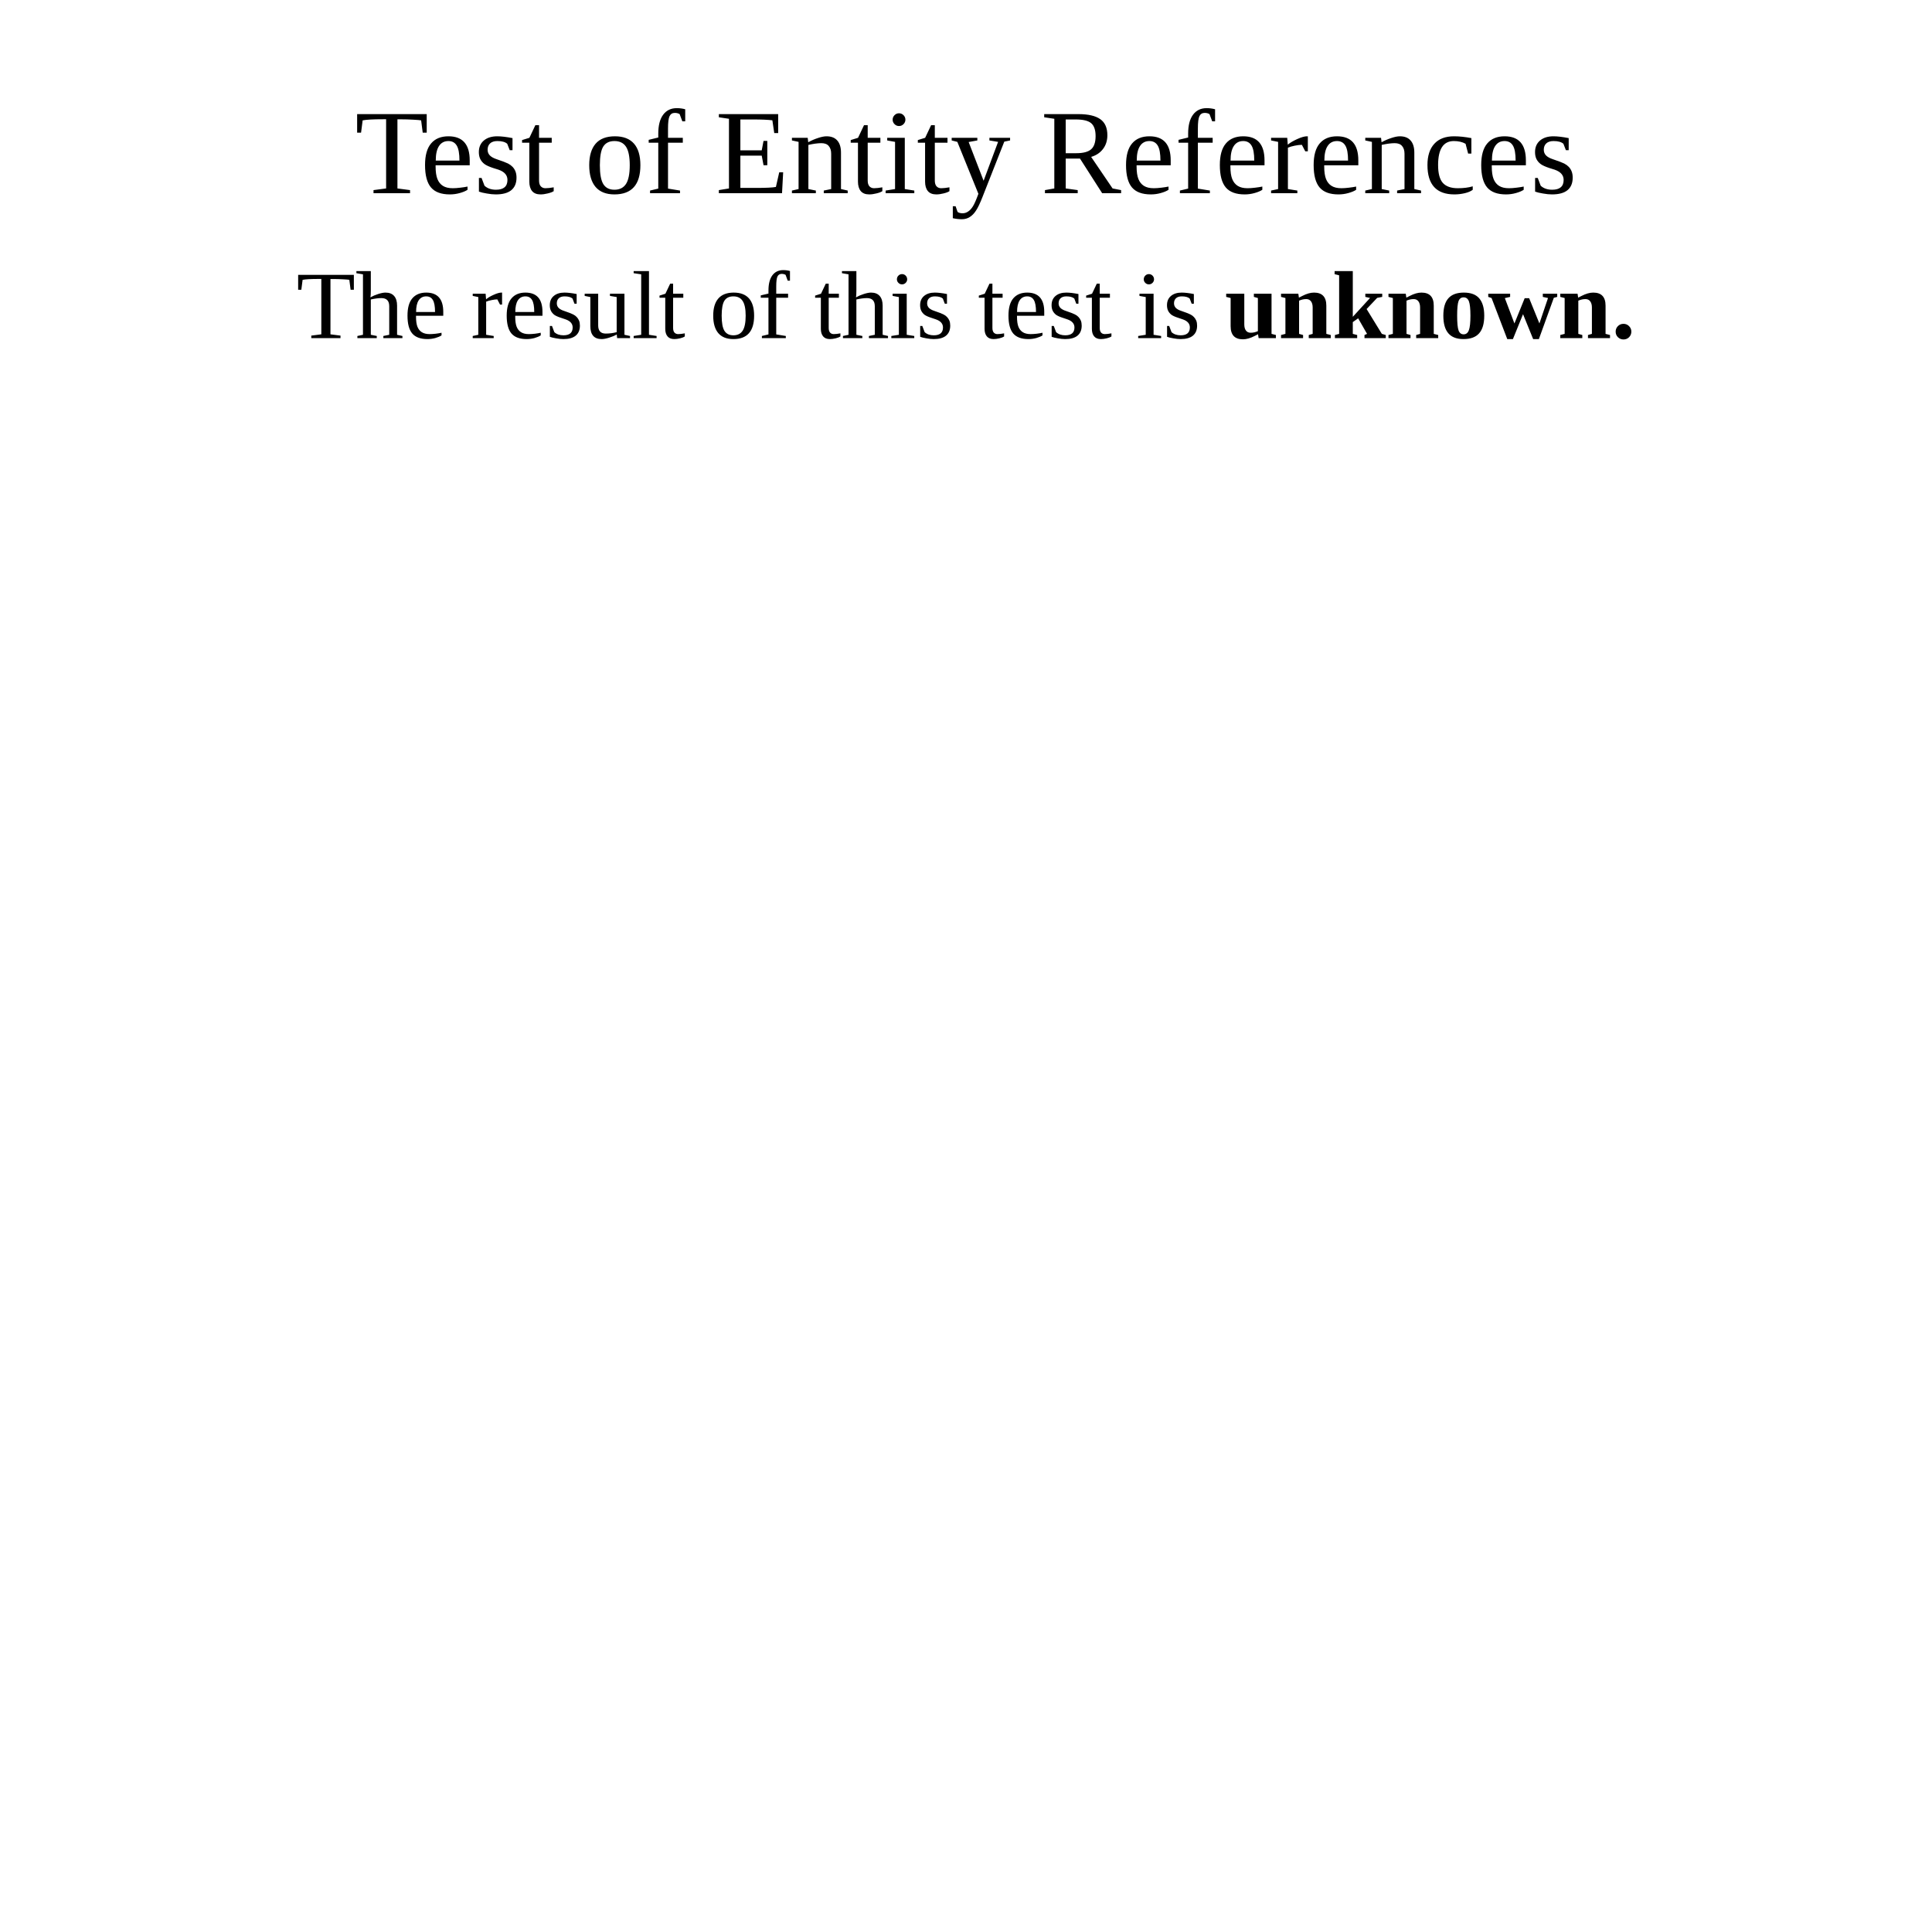
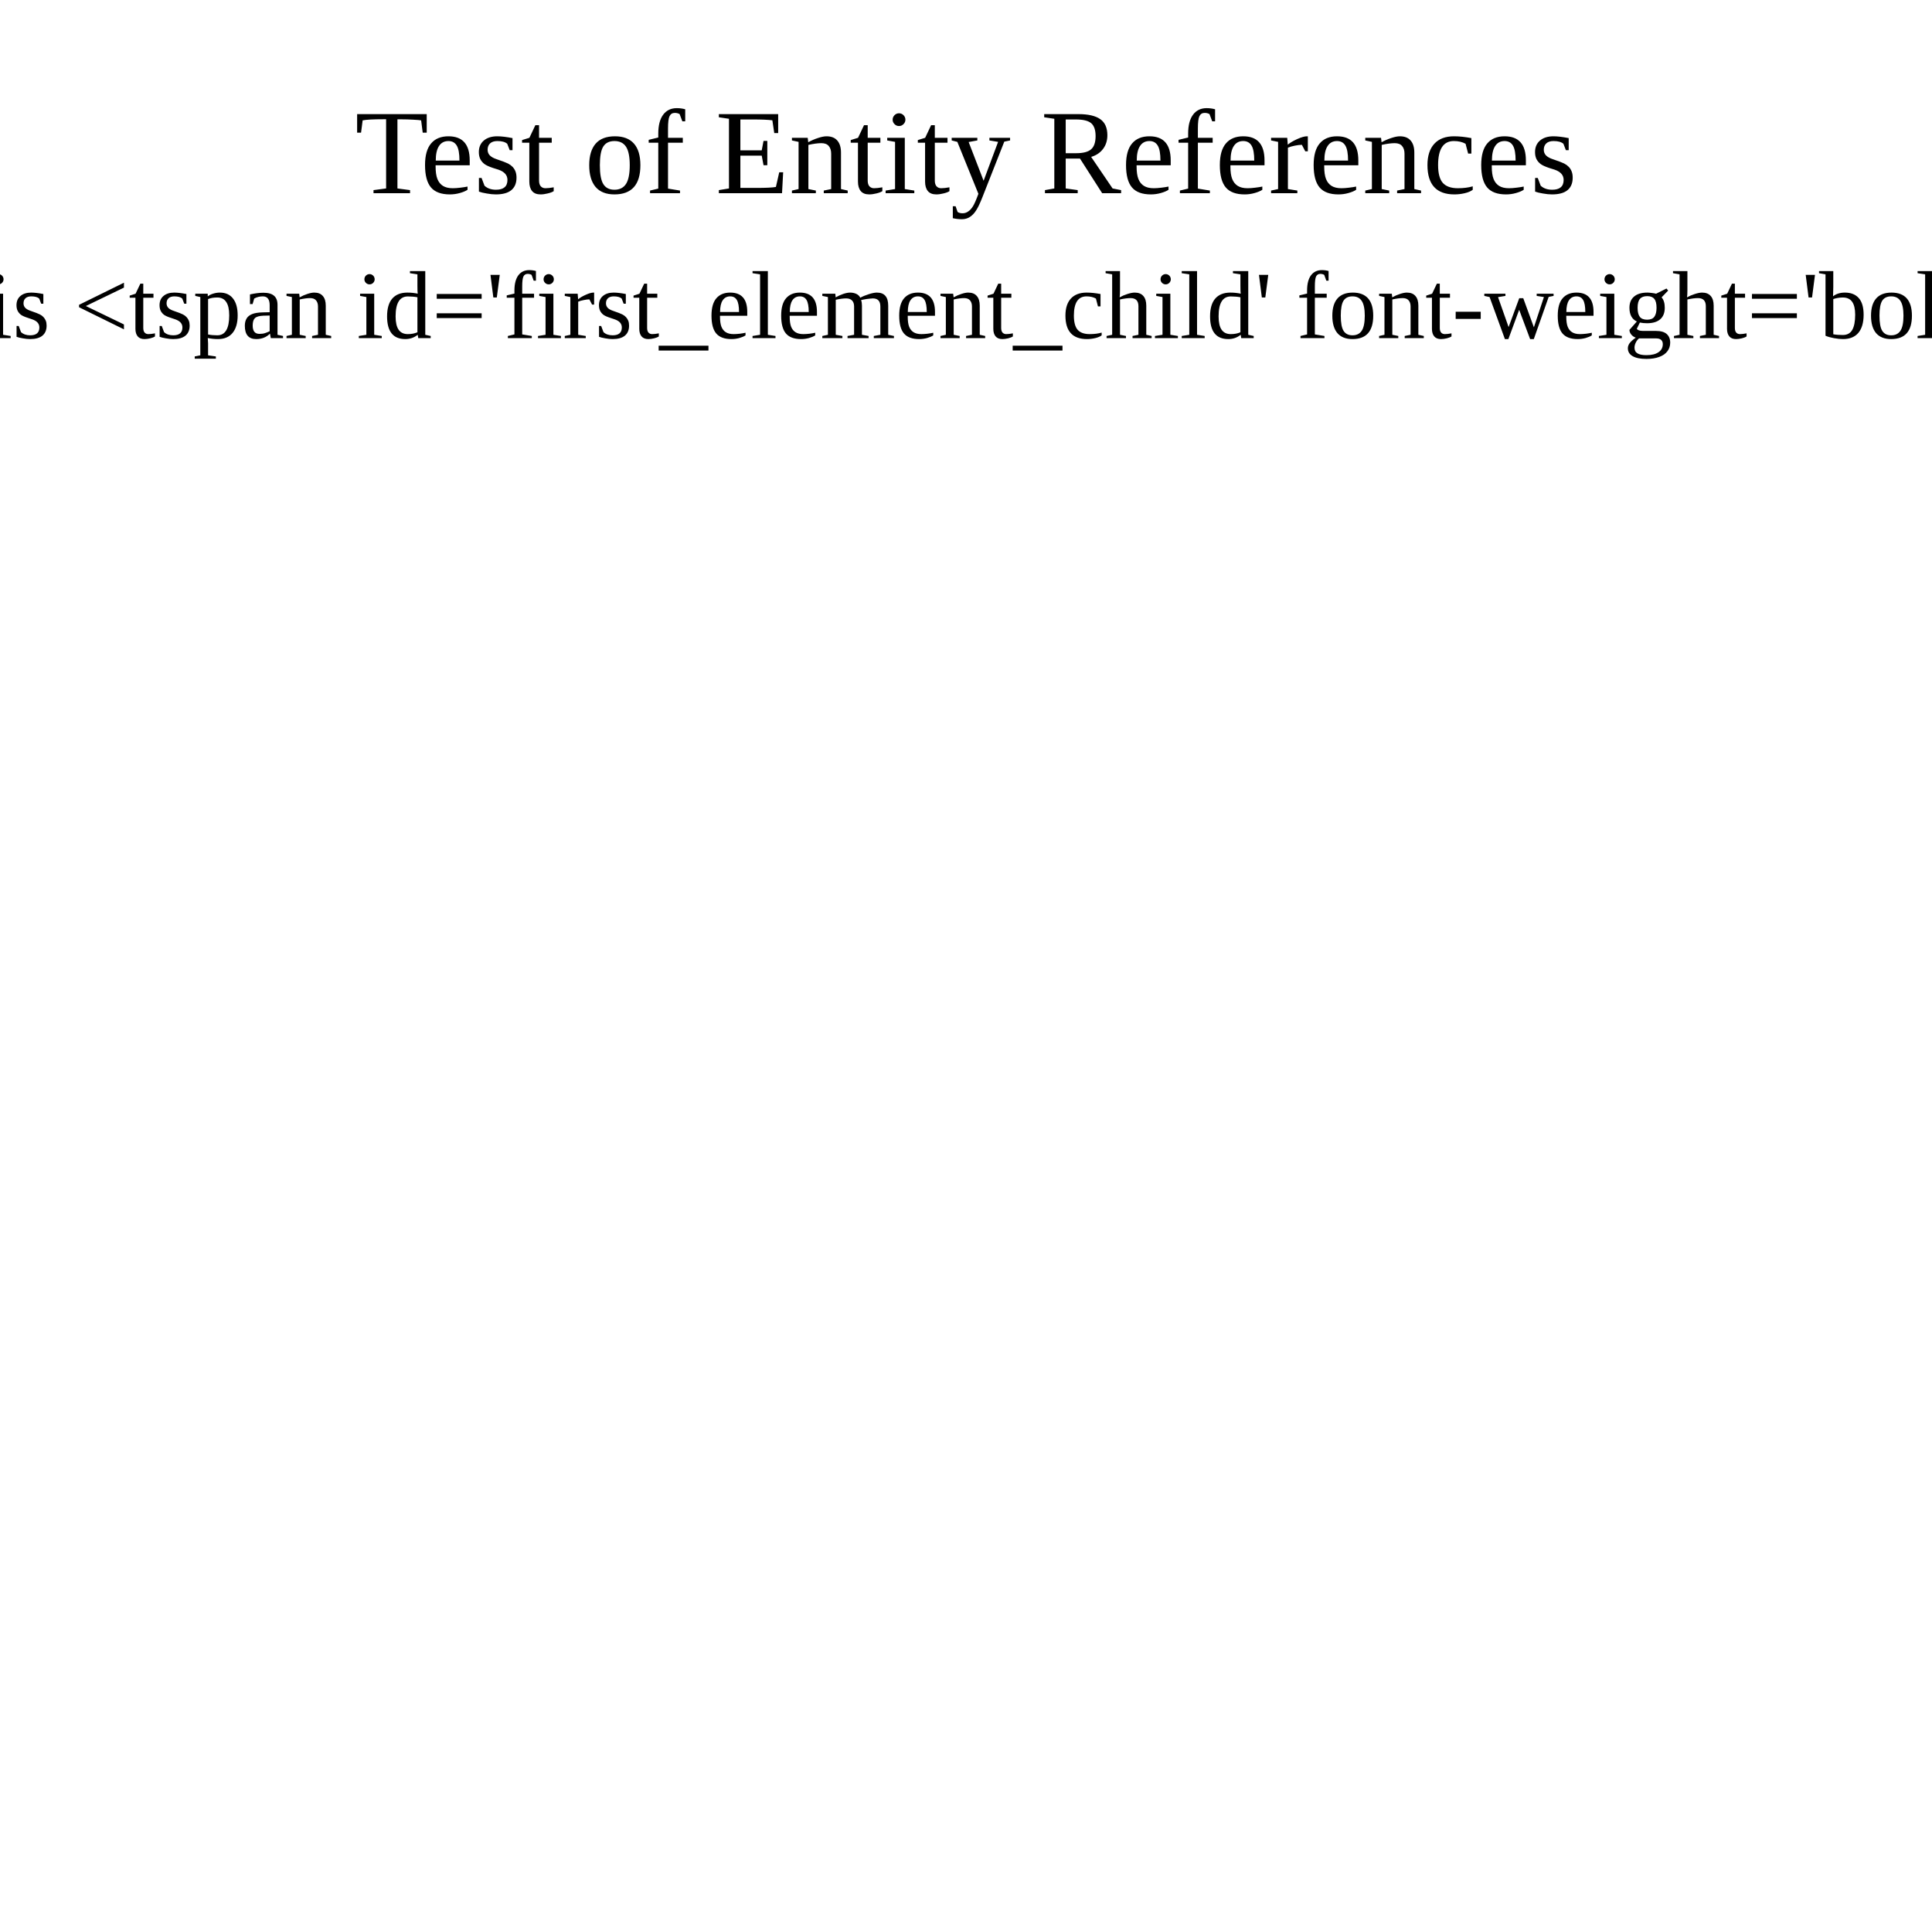
- <svg xmlns="http://www.w3.org/2000/svg" version="1.1" width="100%" height="100%" viewBox="0 0 400 400">
-   <text x="200" y="40" font-size="25" fill="black" text-anchor="middle">Test of Entity References</text>
-   <text id="parentEl" x="200" y="70" font-size="20" fill="black" text-anchor="middle">The result of this test is <tspan id="first_element_child" font-weight="bold">unknown.</tspan>
-   </text>
+ <svg xmlns="http://www.w3.org/2000/svg" width="100%" height="100%" version="1.1" viewBox="0 0 400 400">
+   <text x="200" y="40" fill="#000" font-size="25" text-anchor="middle">Test of Entity References</text>
+   <text id="parentEl" x="200" y="70" fill="#000" font-size="20" text-anchor="middle">The result of this test is &lt;tspan id='first_element_child' font-weight='bold'&gt;unknown.&lt;/tspan&gt;</text>
</svg>
